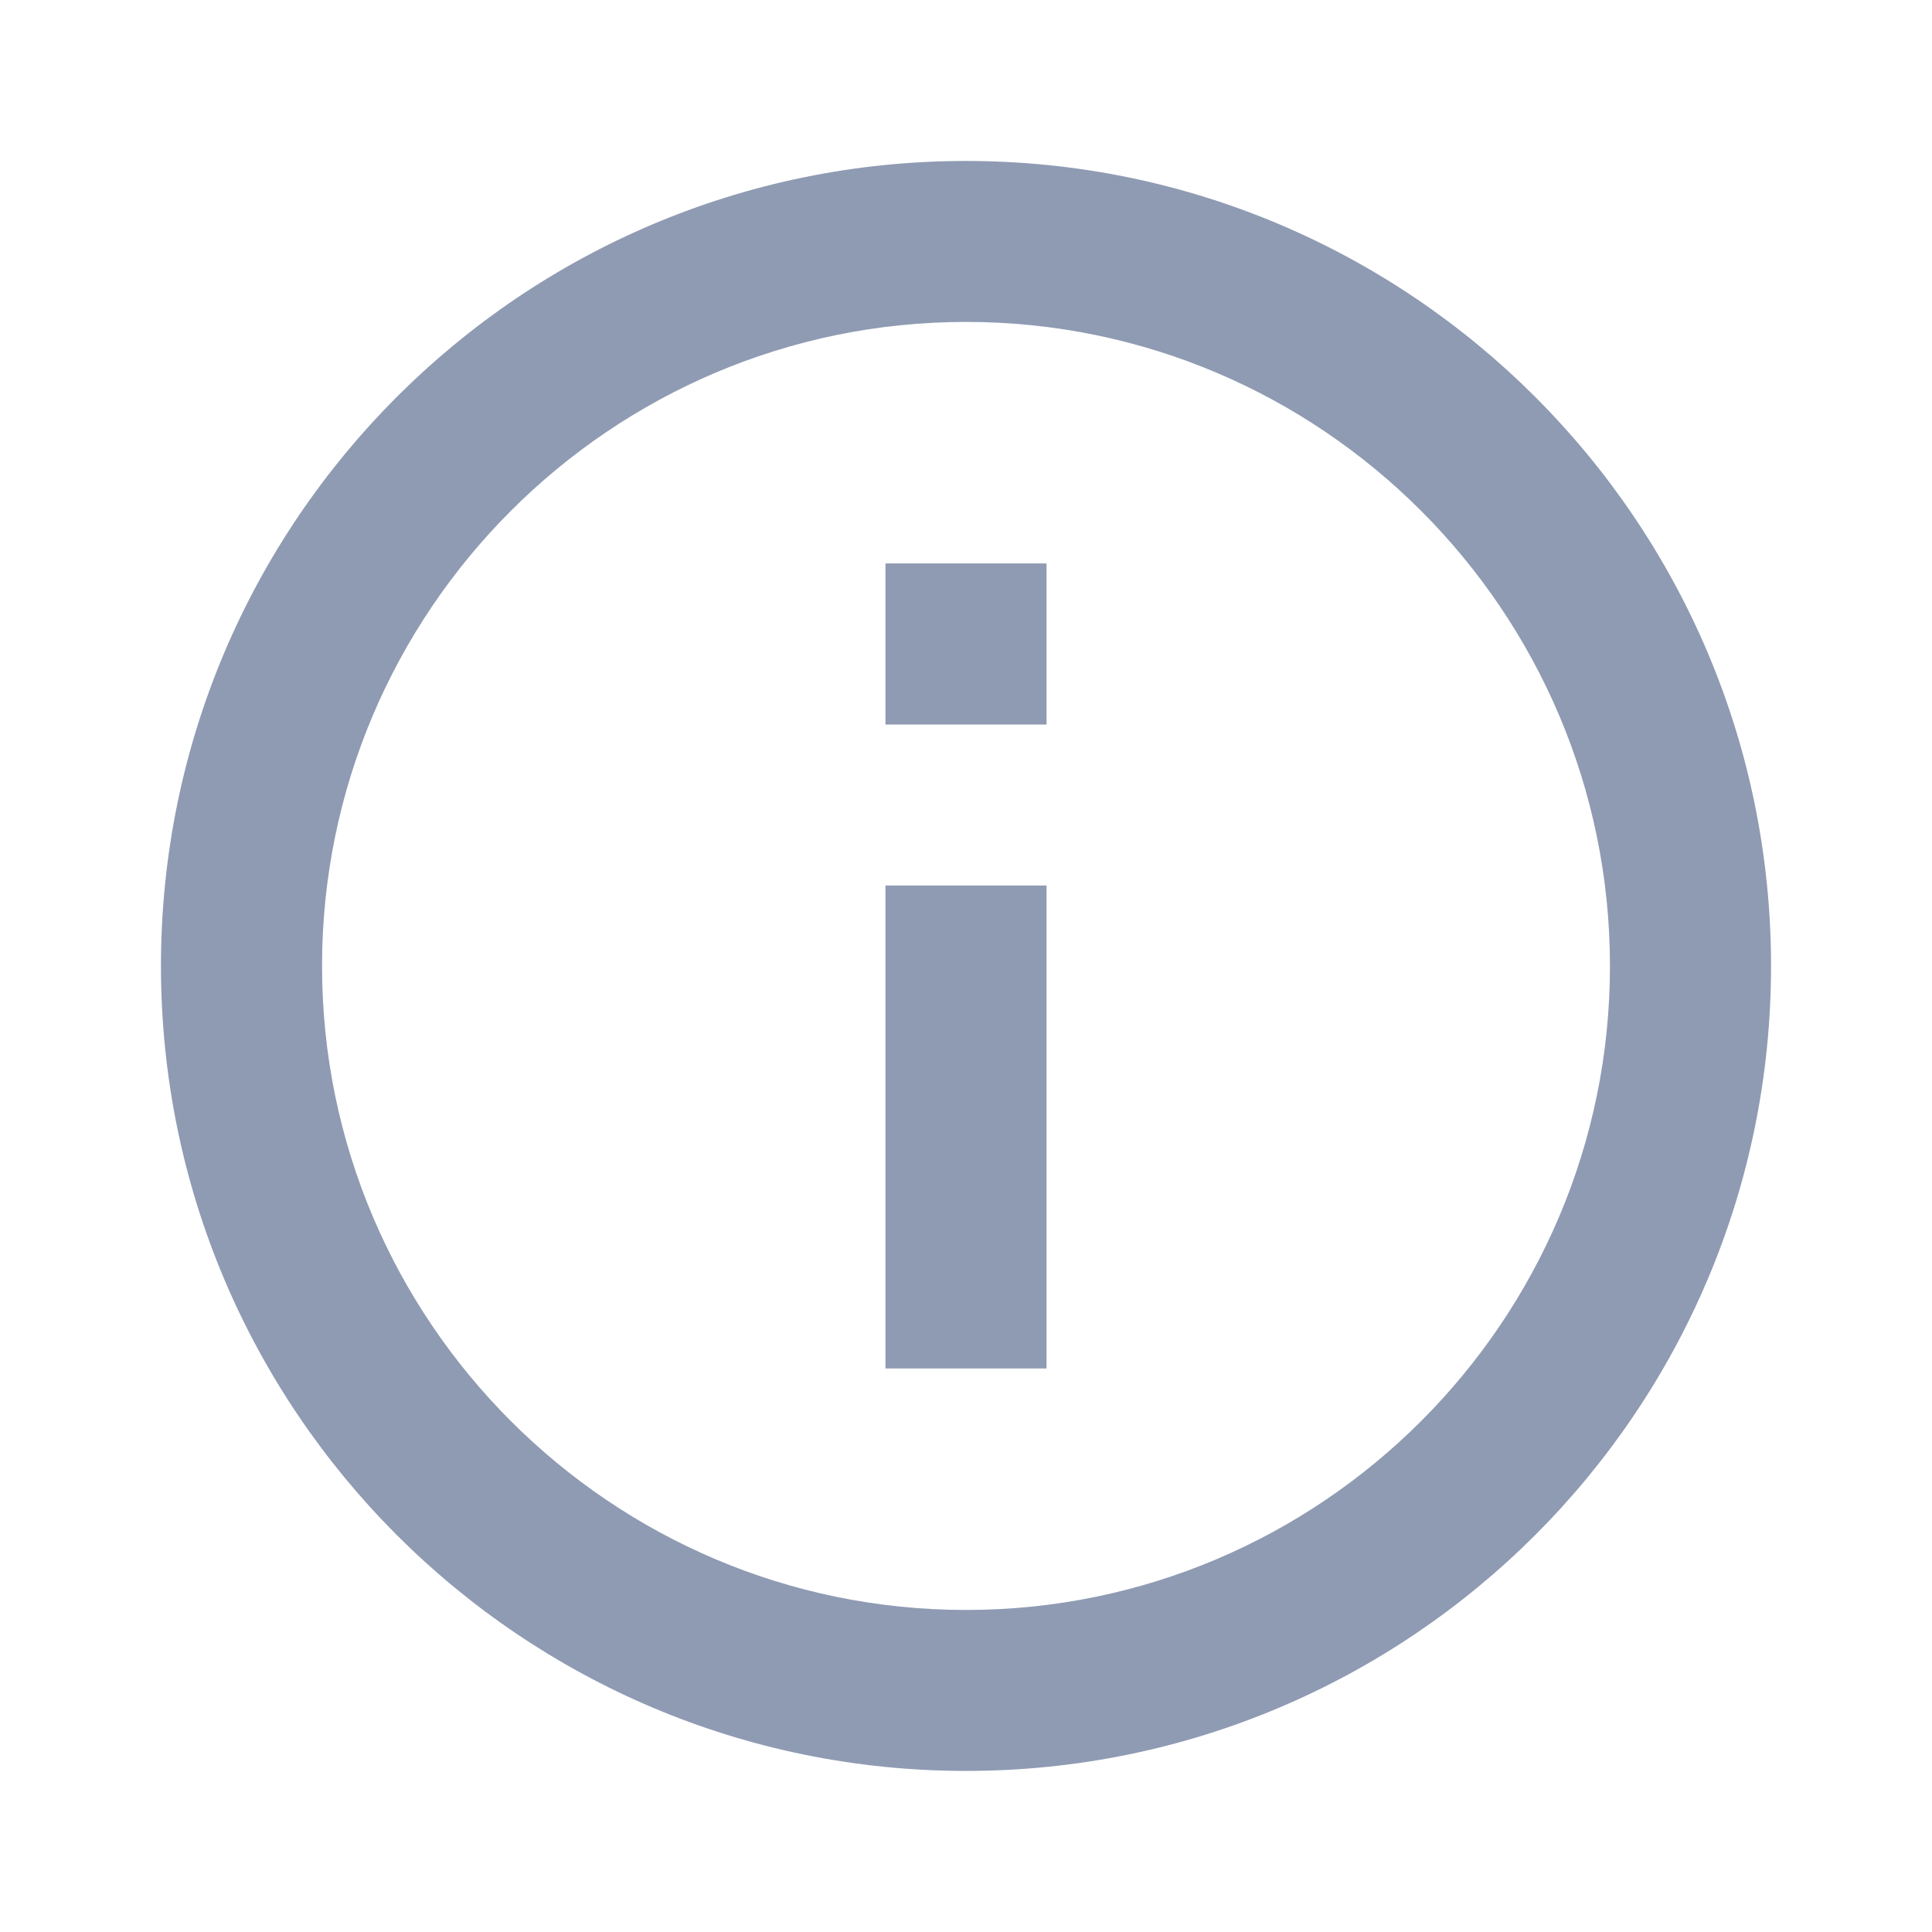
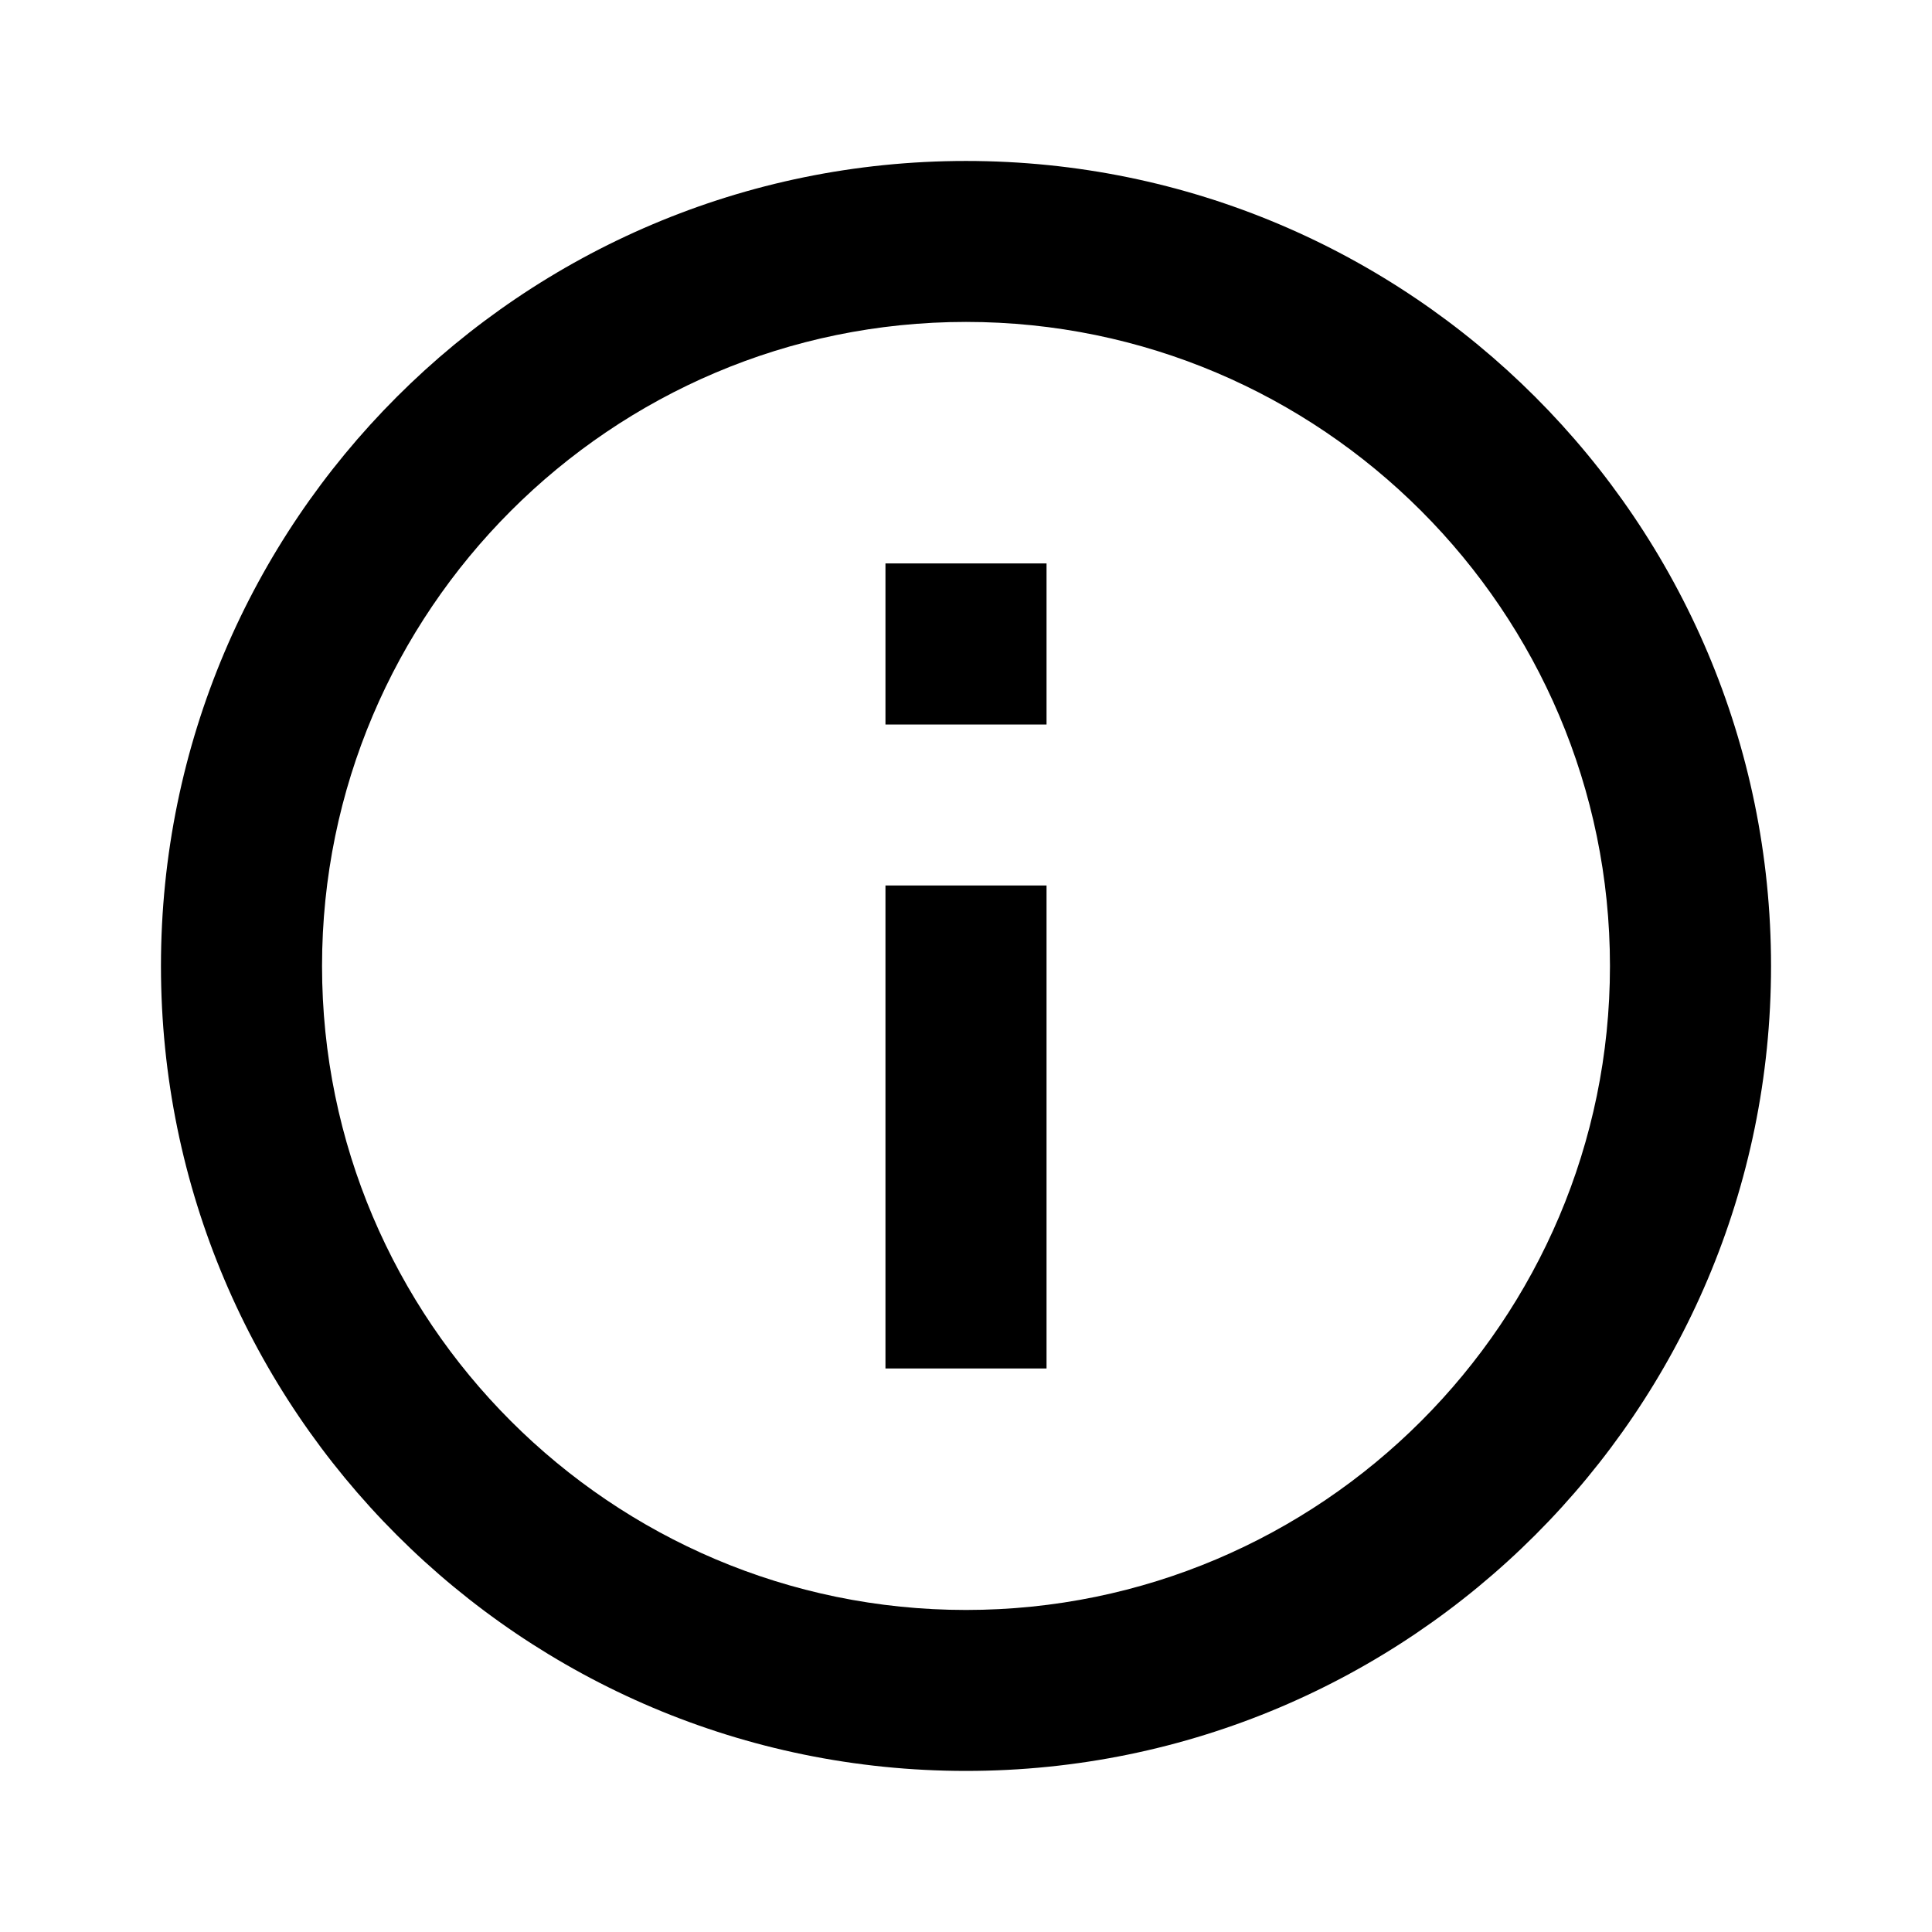
<svg xmlns="http://www.w3.org/2000/svg" width="16" height="16" viewBox="0 0 16 16" fill="none">
-   <path d="M7.333 4.666H8.667V6H7.333V4.666ZM7.333 7.333H8.667V11.333H7.333V7.333ZM8 1.333C4.32 1.333 1.333 4.32 1.333 8C1.333 11.68 4.32 14.666 8 14.666C11.68 14.666 14.667 11.68 14.667 8C14.667 4.32 11.68 1.333 8 1.333ZM8 13.333C5.06 13.333 2.667 10.94 2.667 8C2.667 5.06 5.06 2.666 8 2.666C10.94 2.666 13.333 5.06 13.333 8C13.333 10.94 10.94 13.333 8 13.333Z" fill="#8F9BB3" />
+   <path d="M7.333 4.666H8.667V6H7.333V4.666ZM7.333 7.333H8.667V11.333H7.333V7.333ZM8 1.333C4.32 1.333 1.333 4.32 1.333 8C1.333 11.68 4.32 14.666 8 14.666C11.68 14.666 14.667 11.68 14.667 8C14.667 4.32 11.68 1.333 8 1.333ZM8 13.333C5.06 13.333 2.667 10.94 2.667 8C2.667 5.06 5.06 2.666 8 2.666C10.94 2.666 13.333 5.06 13.333 8C13.333 10.94 10.94 13.333 8 13.333Z" fill="currentColor" />
</svg>
